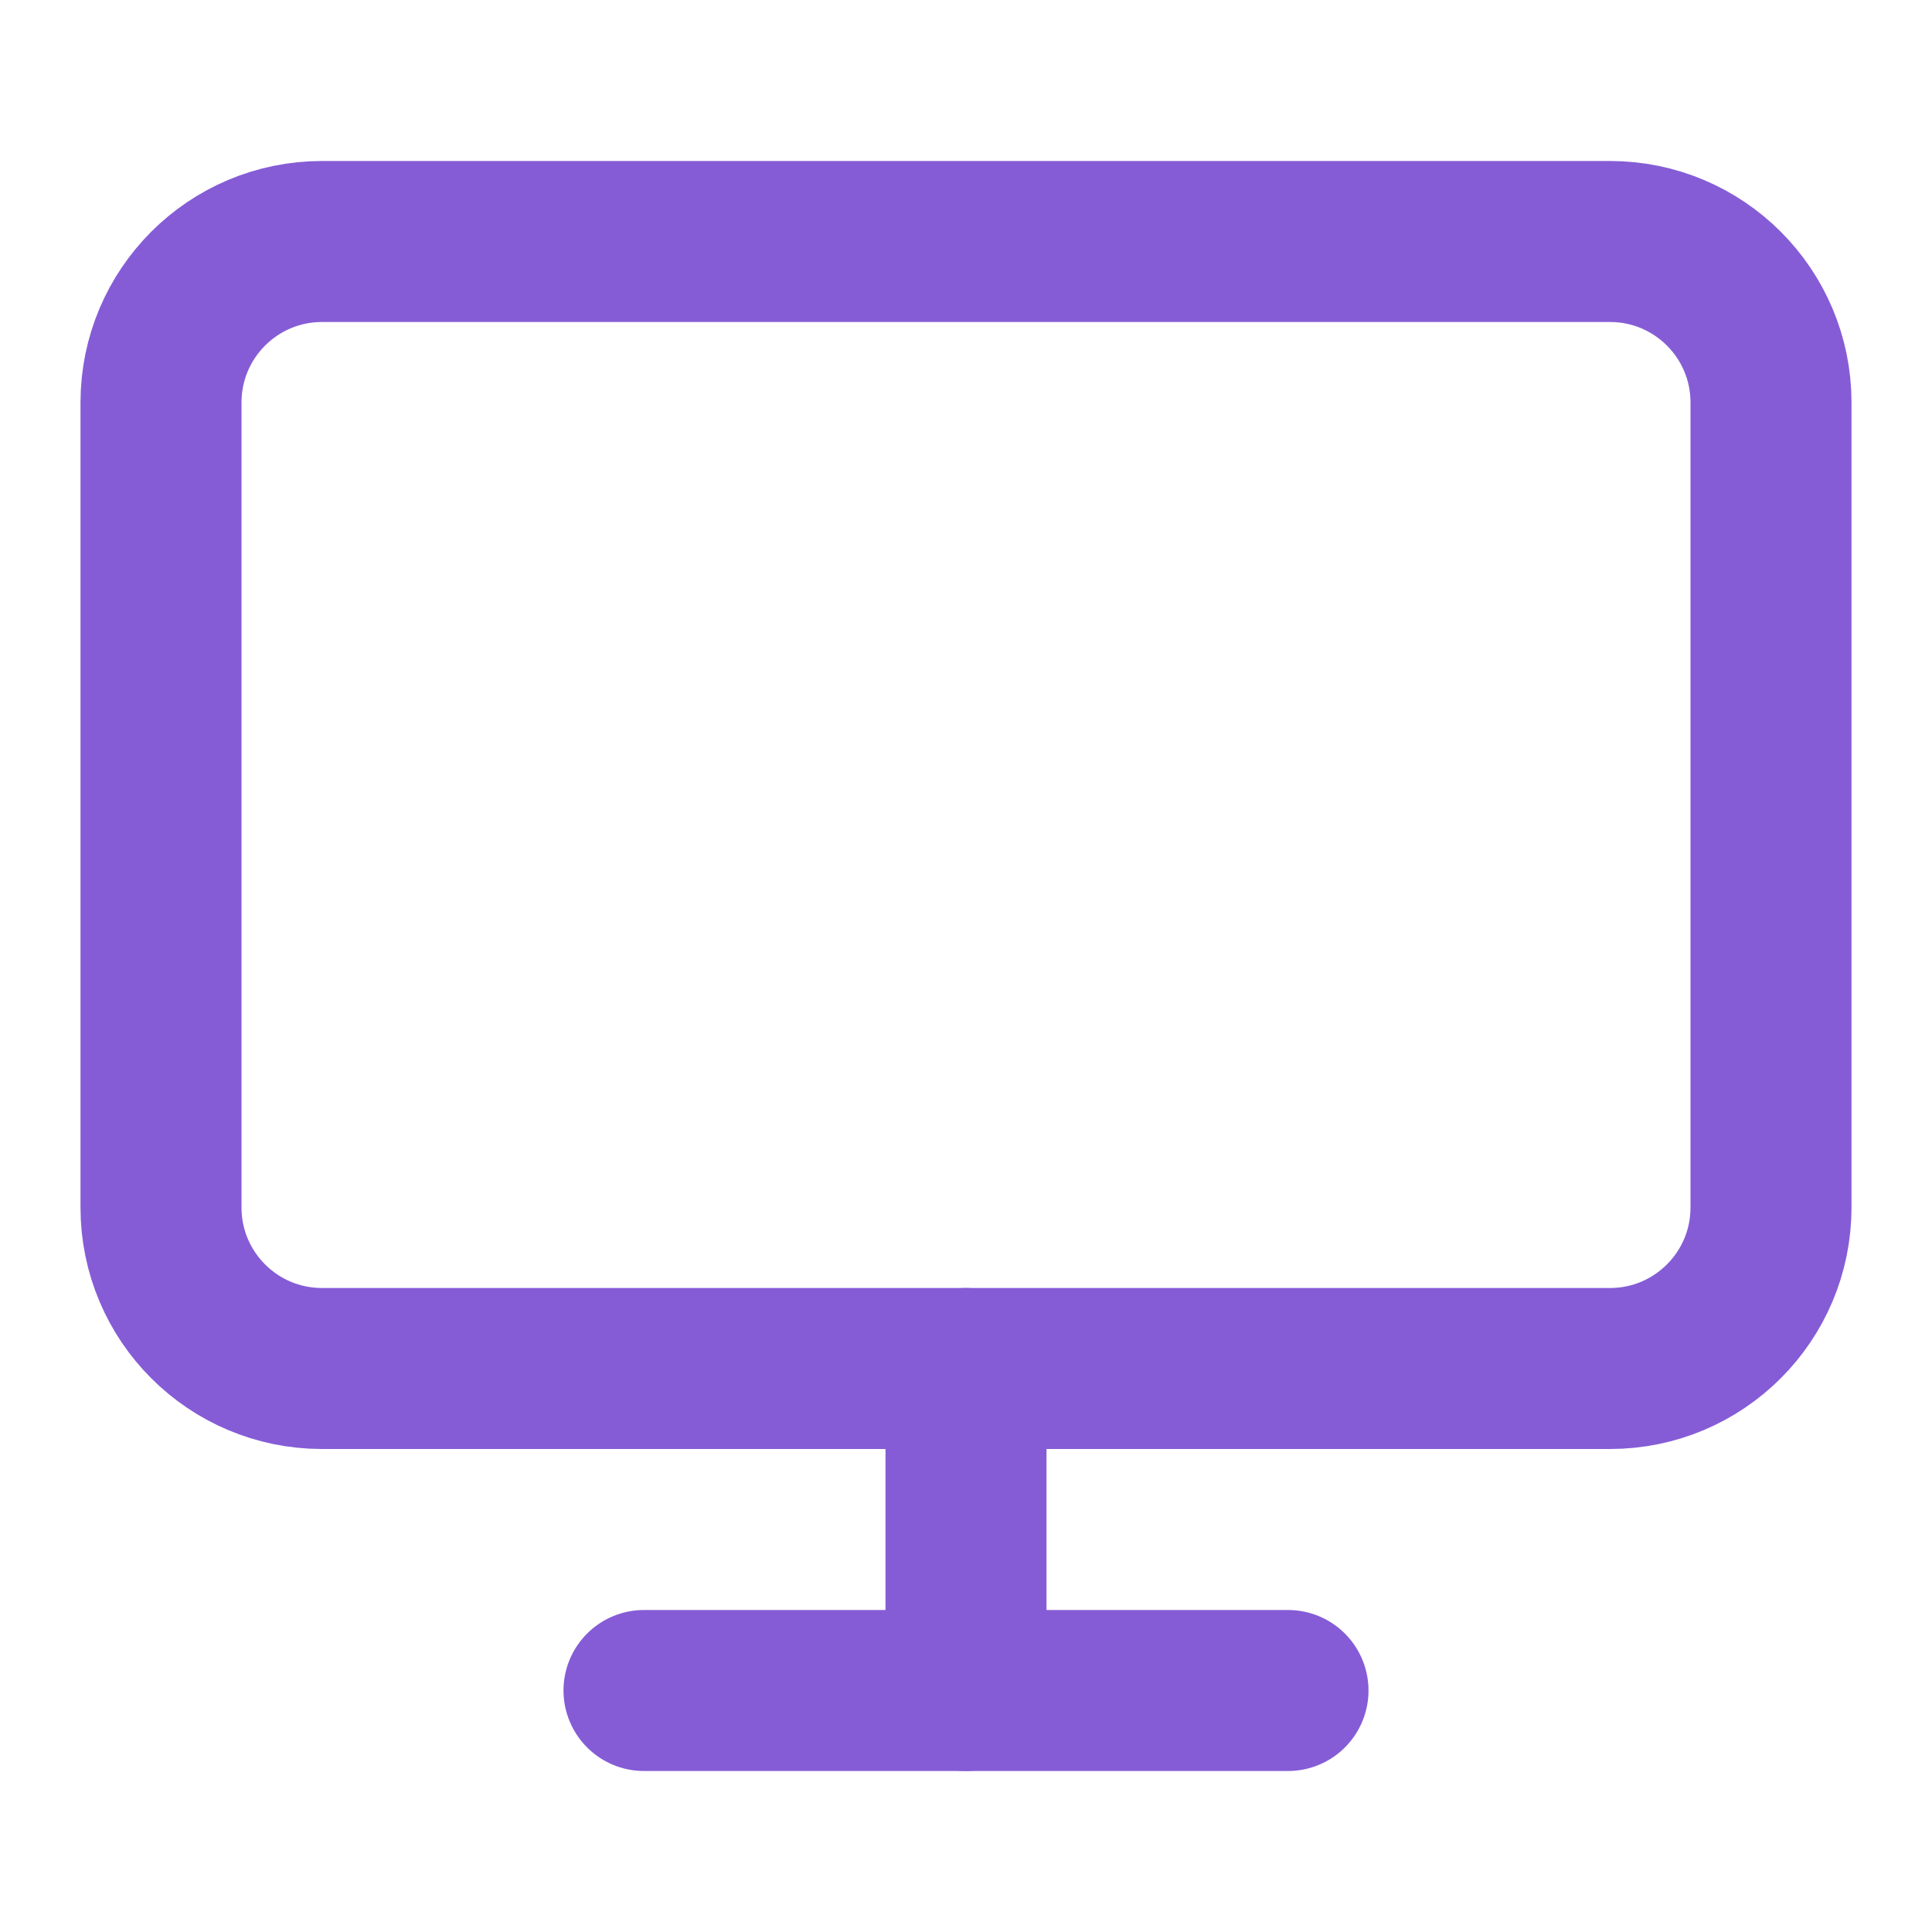
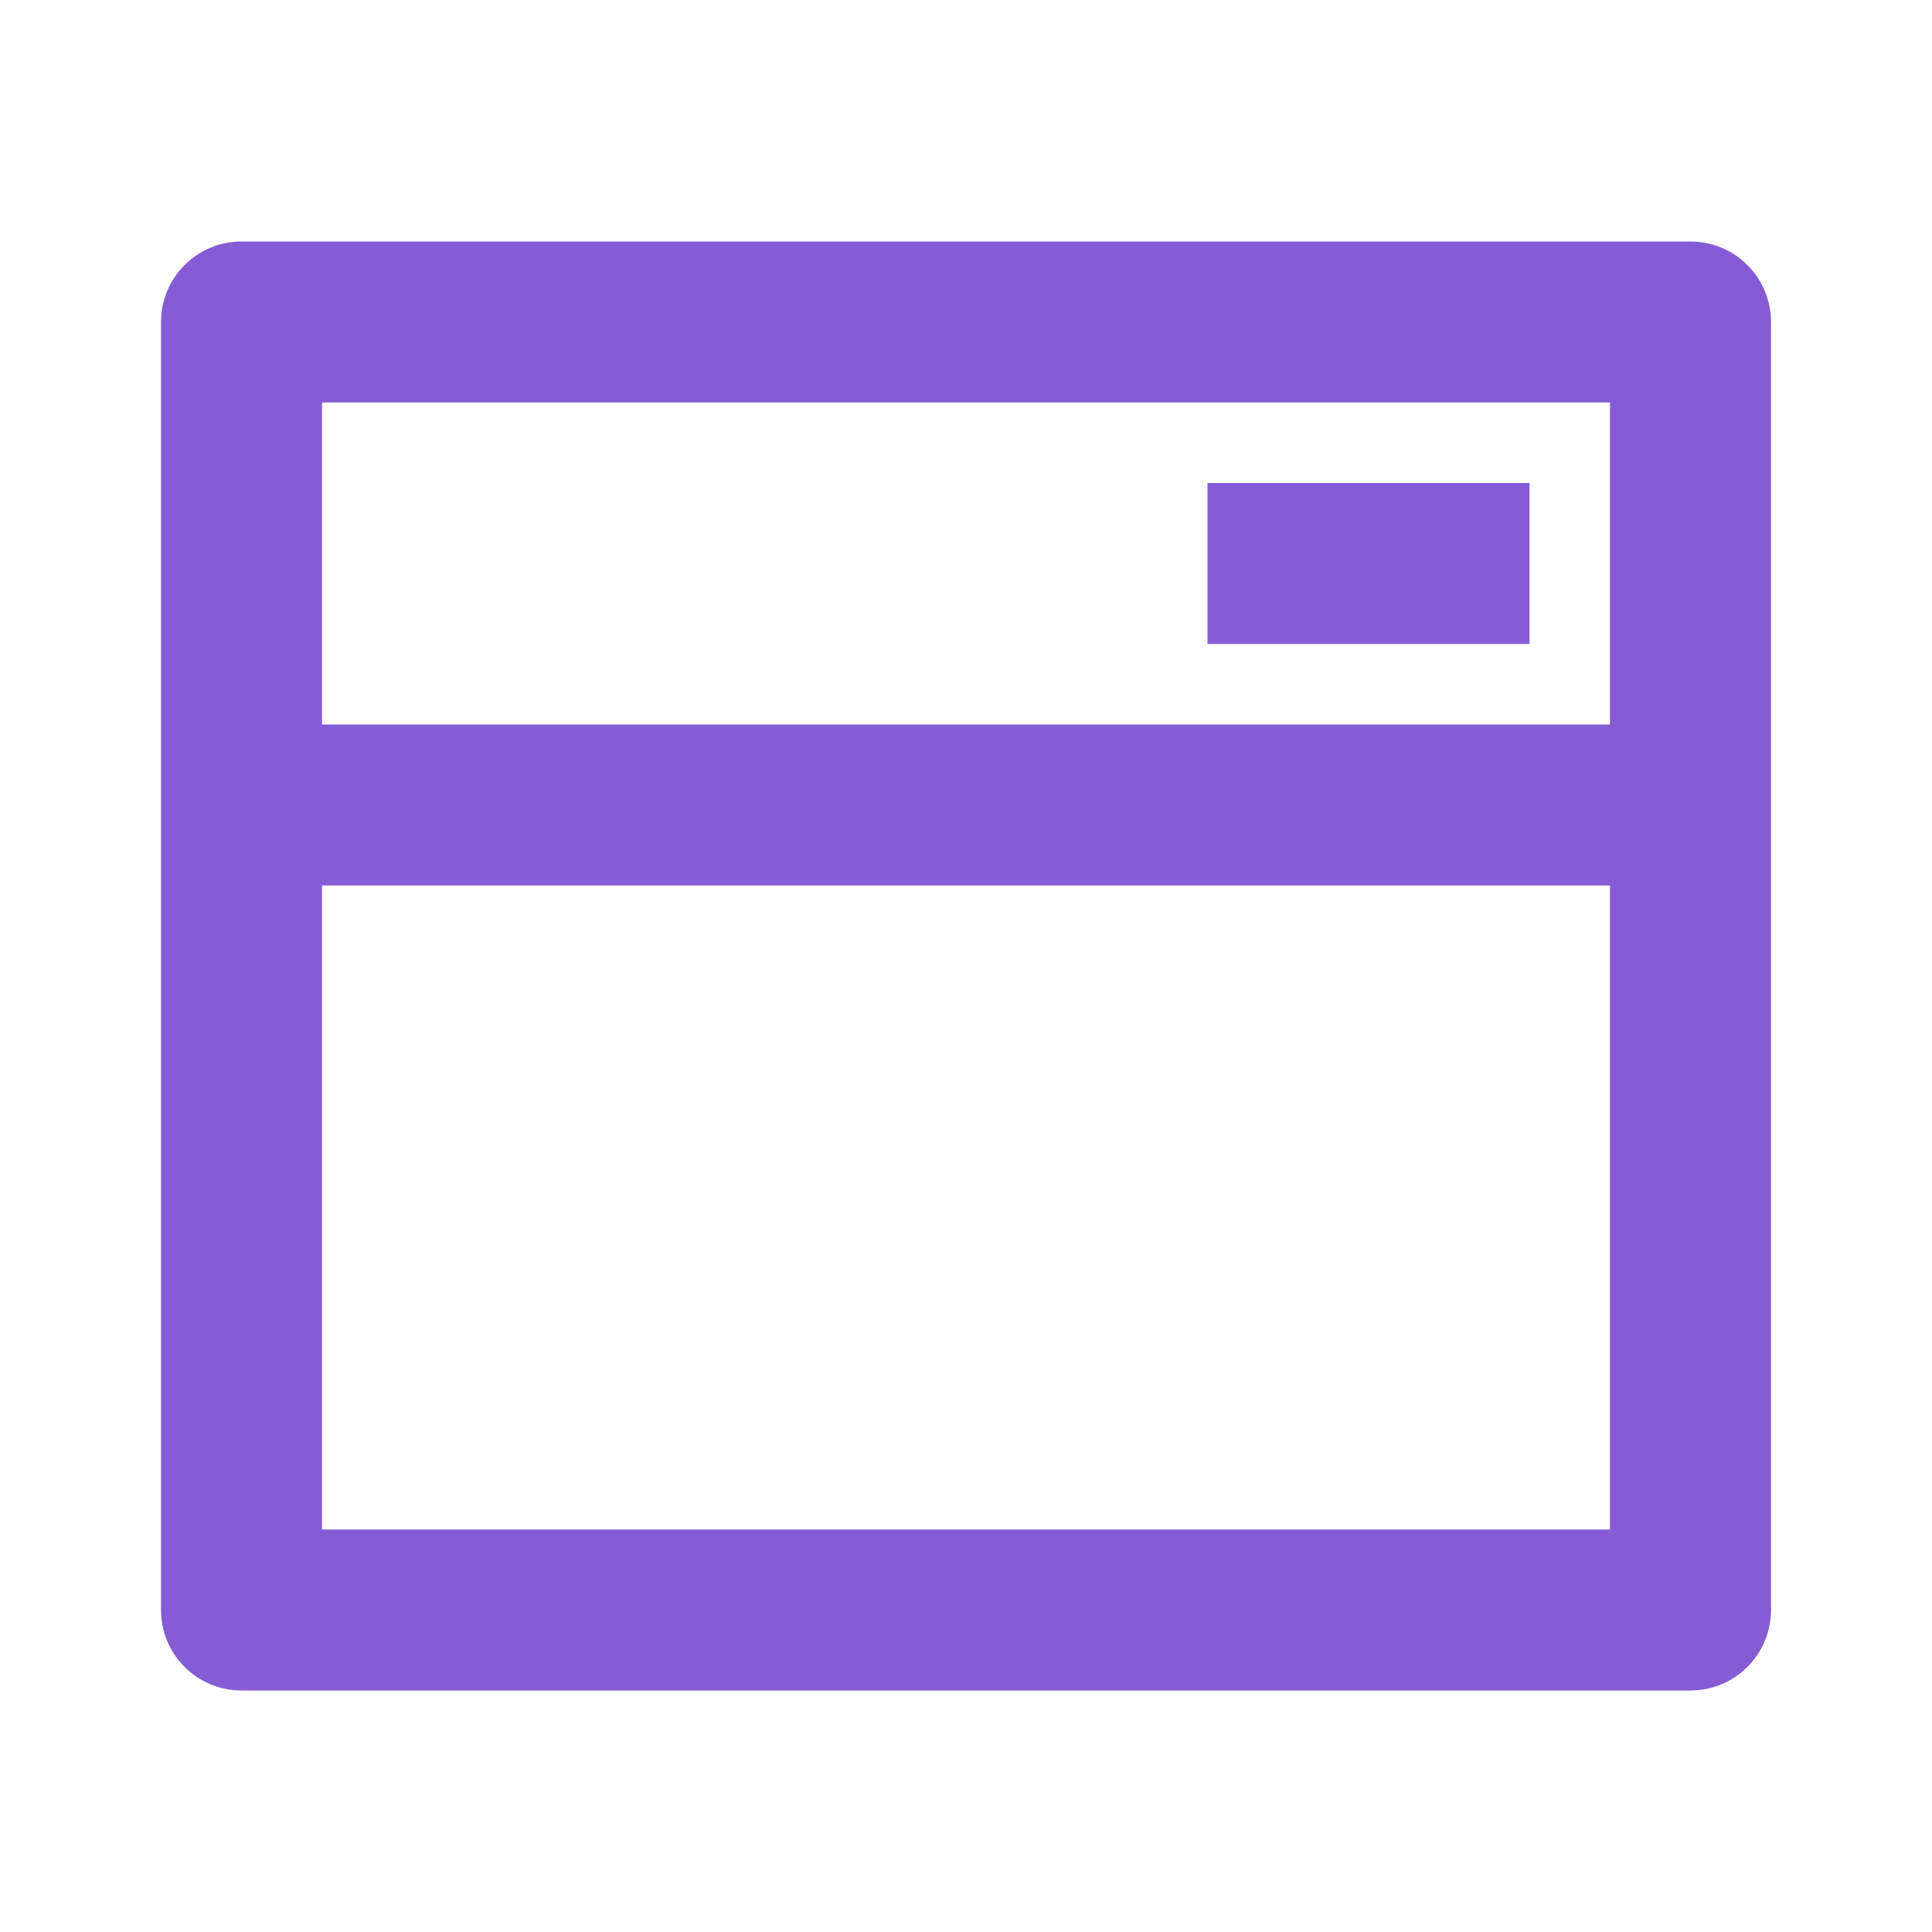
- <svg xmlns="http://www.w3.org/2000/svg" width="24" height="24" viewBox="0 0 24 24" fill="none" stroke="#855cd6" stroke-width="2" stroke-linecap="round" stroke-linejoin="round">
-   <rect x="2" y="3" width="20" height="14" rx="2" ry="2" />
-   <line x1="8" y1="21" x2="16" y2="21" />
-   <line x1="12" y1="17" x2="12" y2="21" />
+ <svg xmlns="http://www.w3.org/2000/svg" width="40" height="40" viewBox="0 0 24 24">
+   <path fill="#855cd6" d="M21 3a1 1 0 0 1 1 1v16a1 1 0 0 1-1 1H3a1 1 0 0 1-1-1V4a1 1 0 0 1 1-1zm-1 8H4v8h16zm0-6H4v4h16zm-1 1v2h-4V6z" />
</svg>
